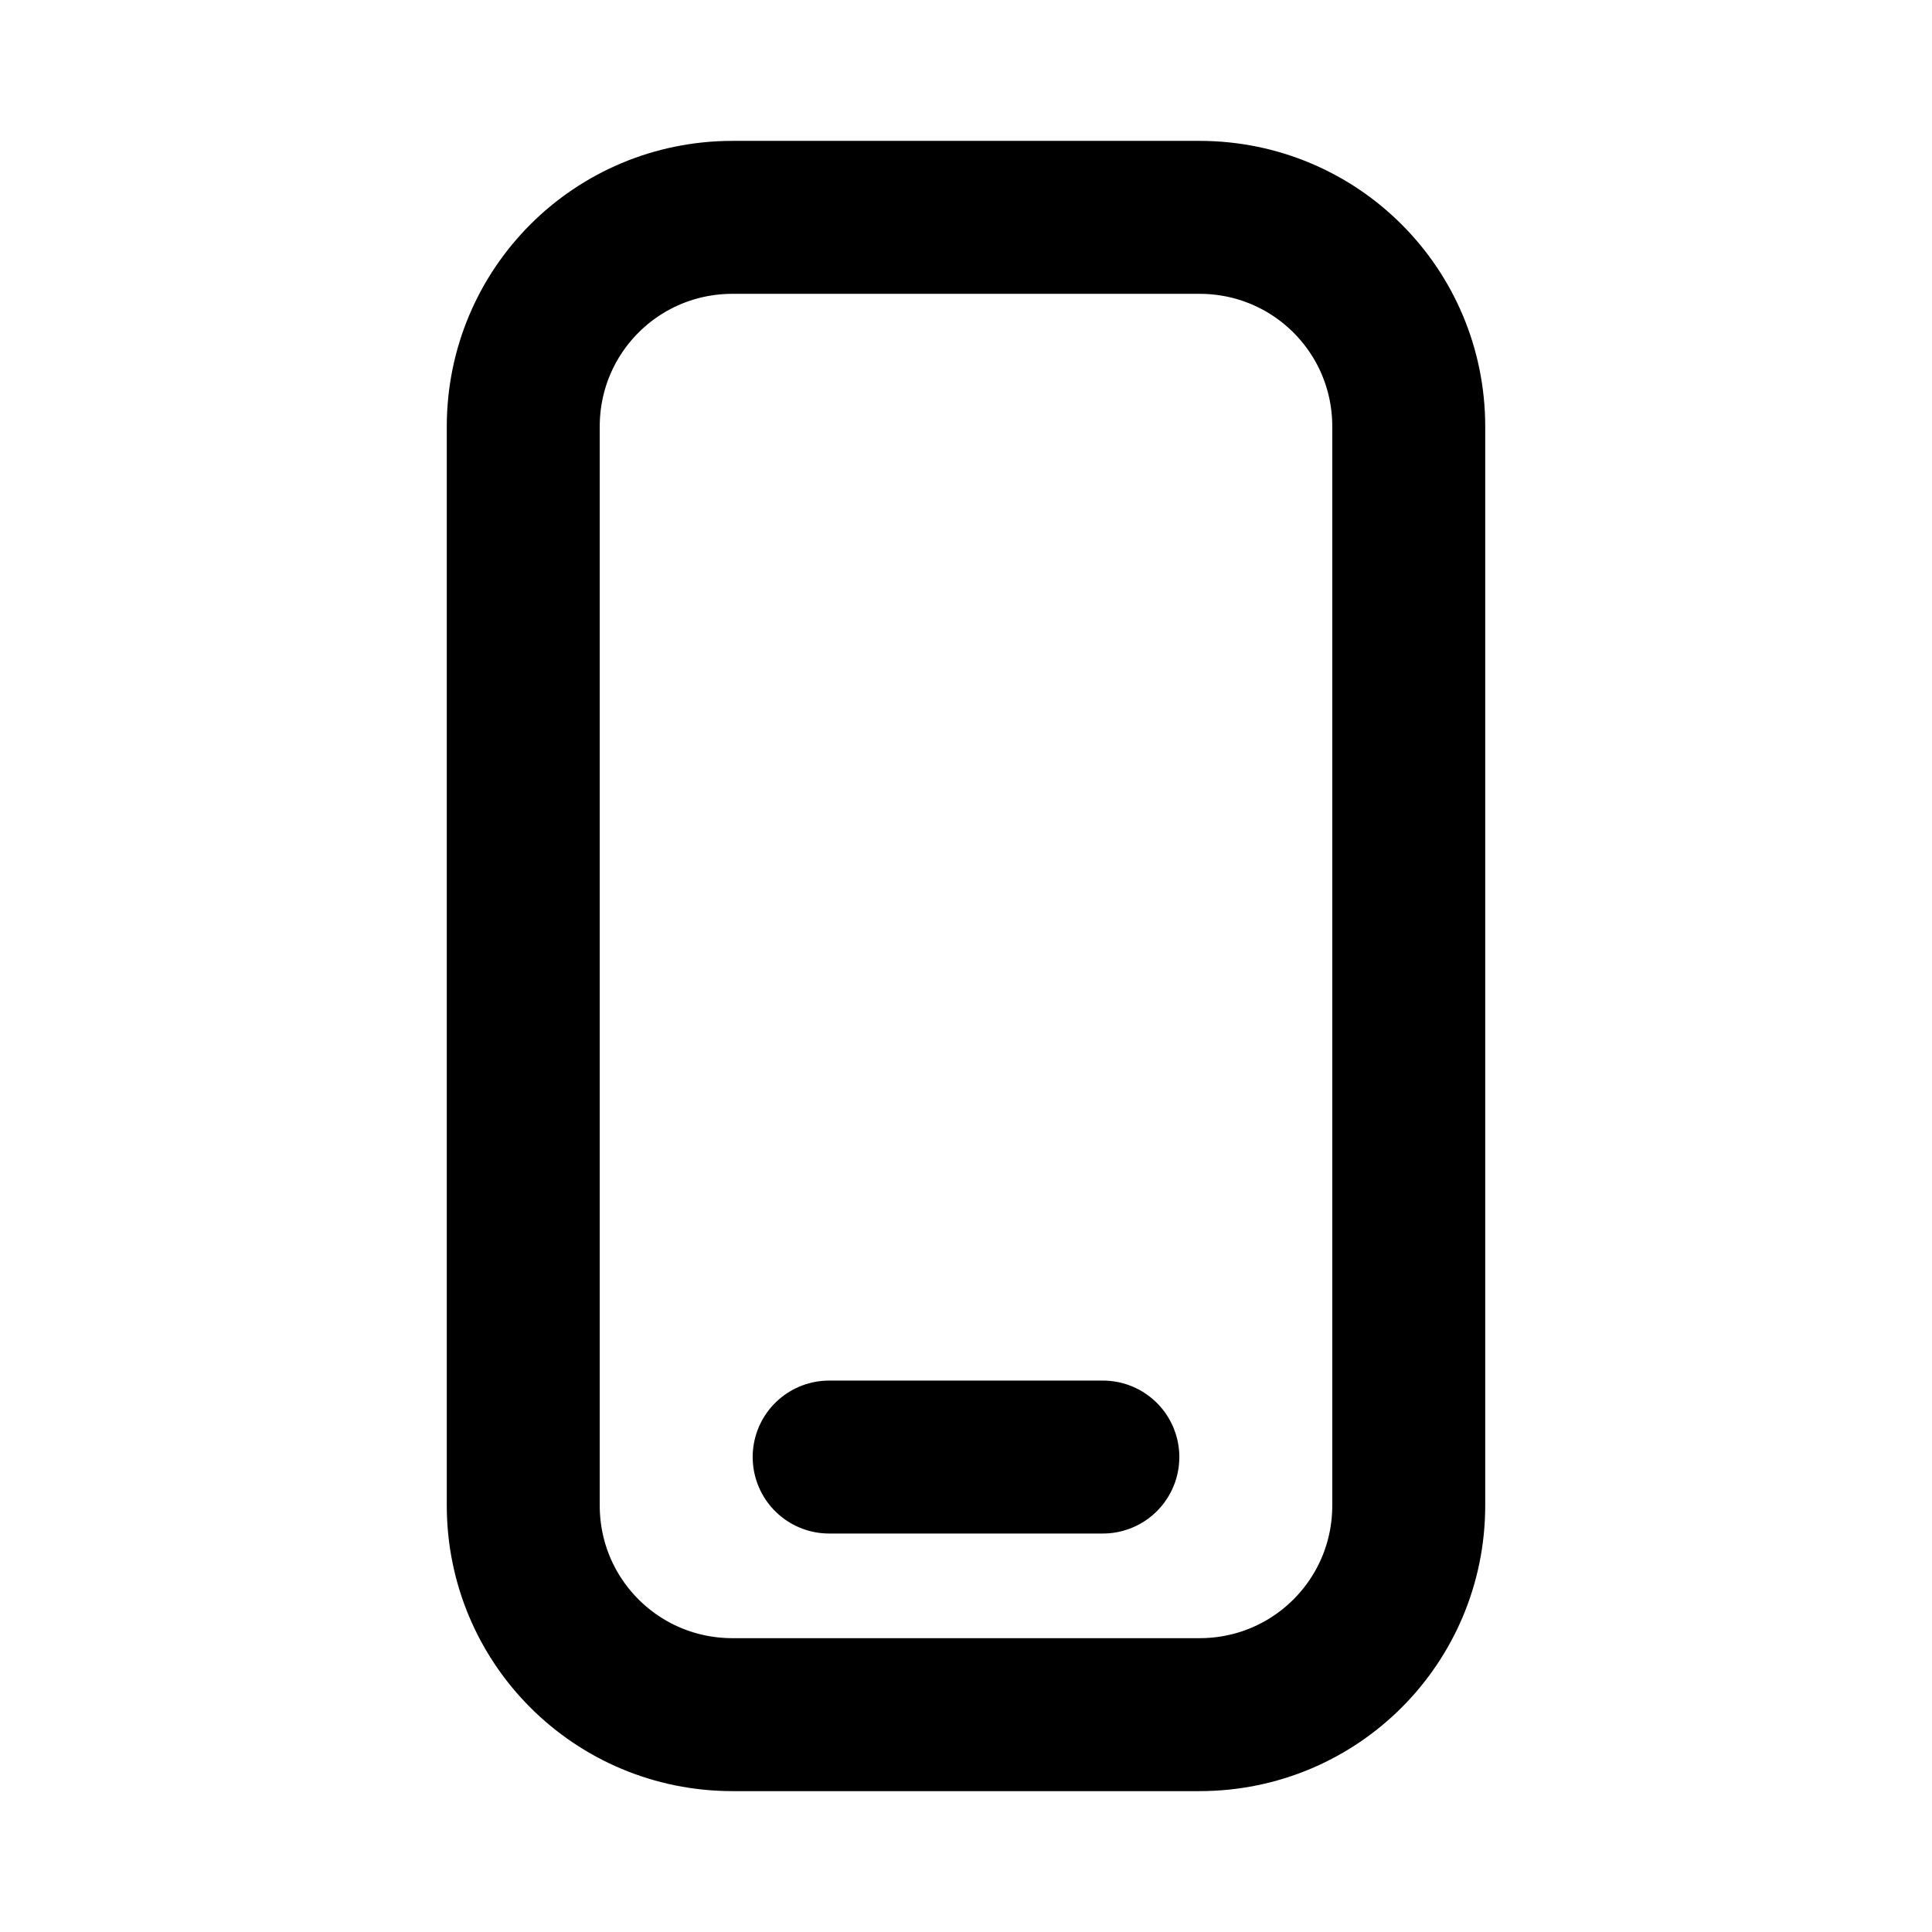
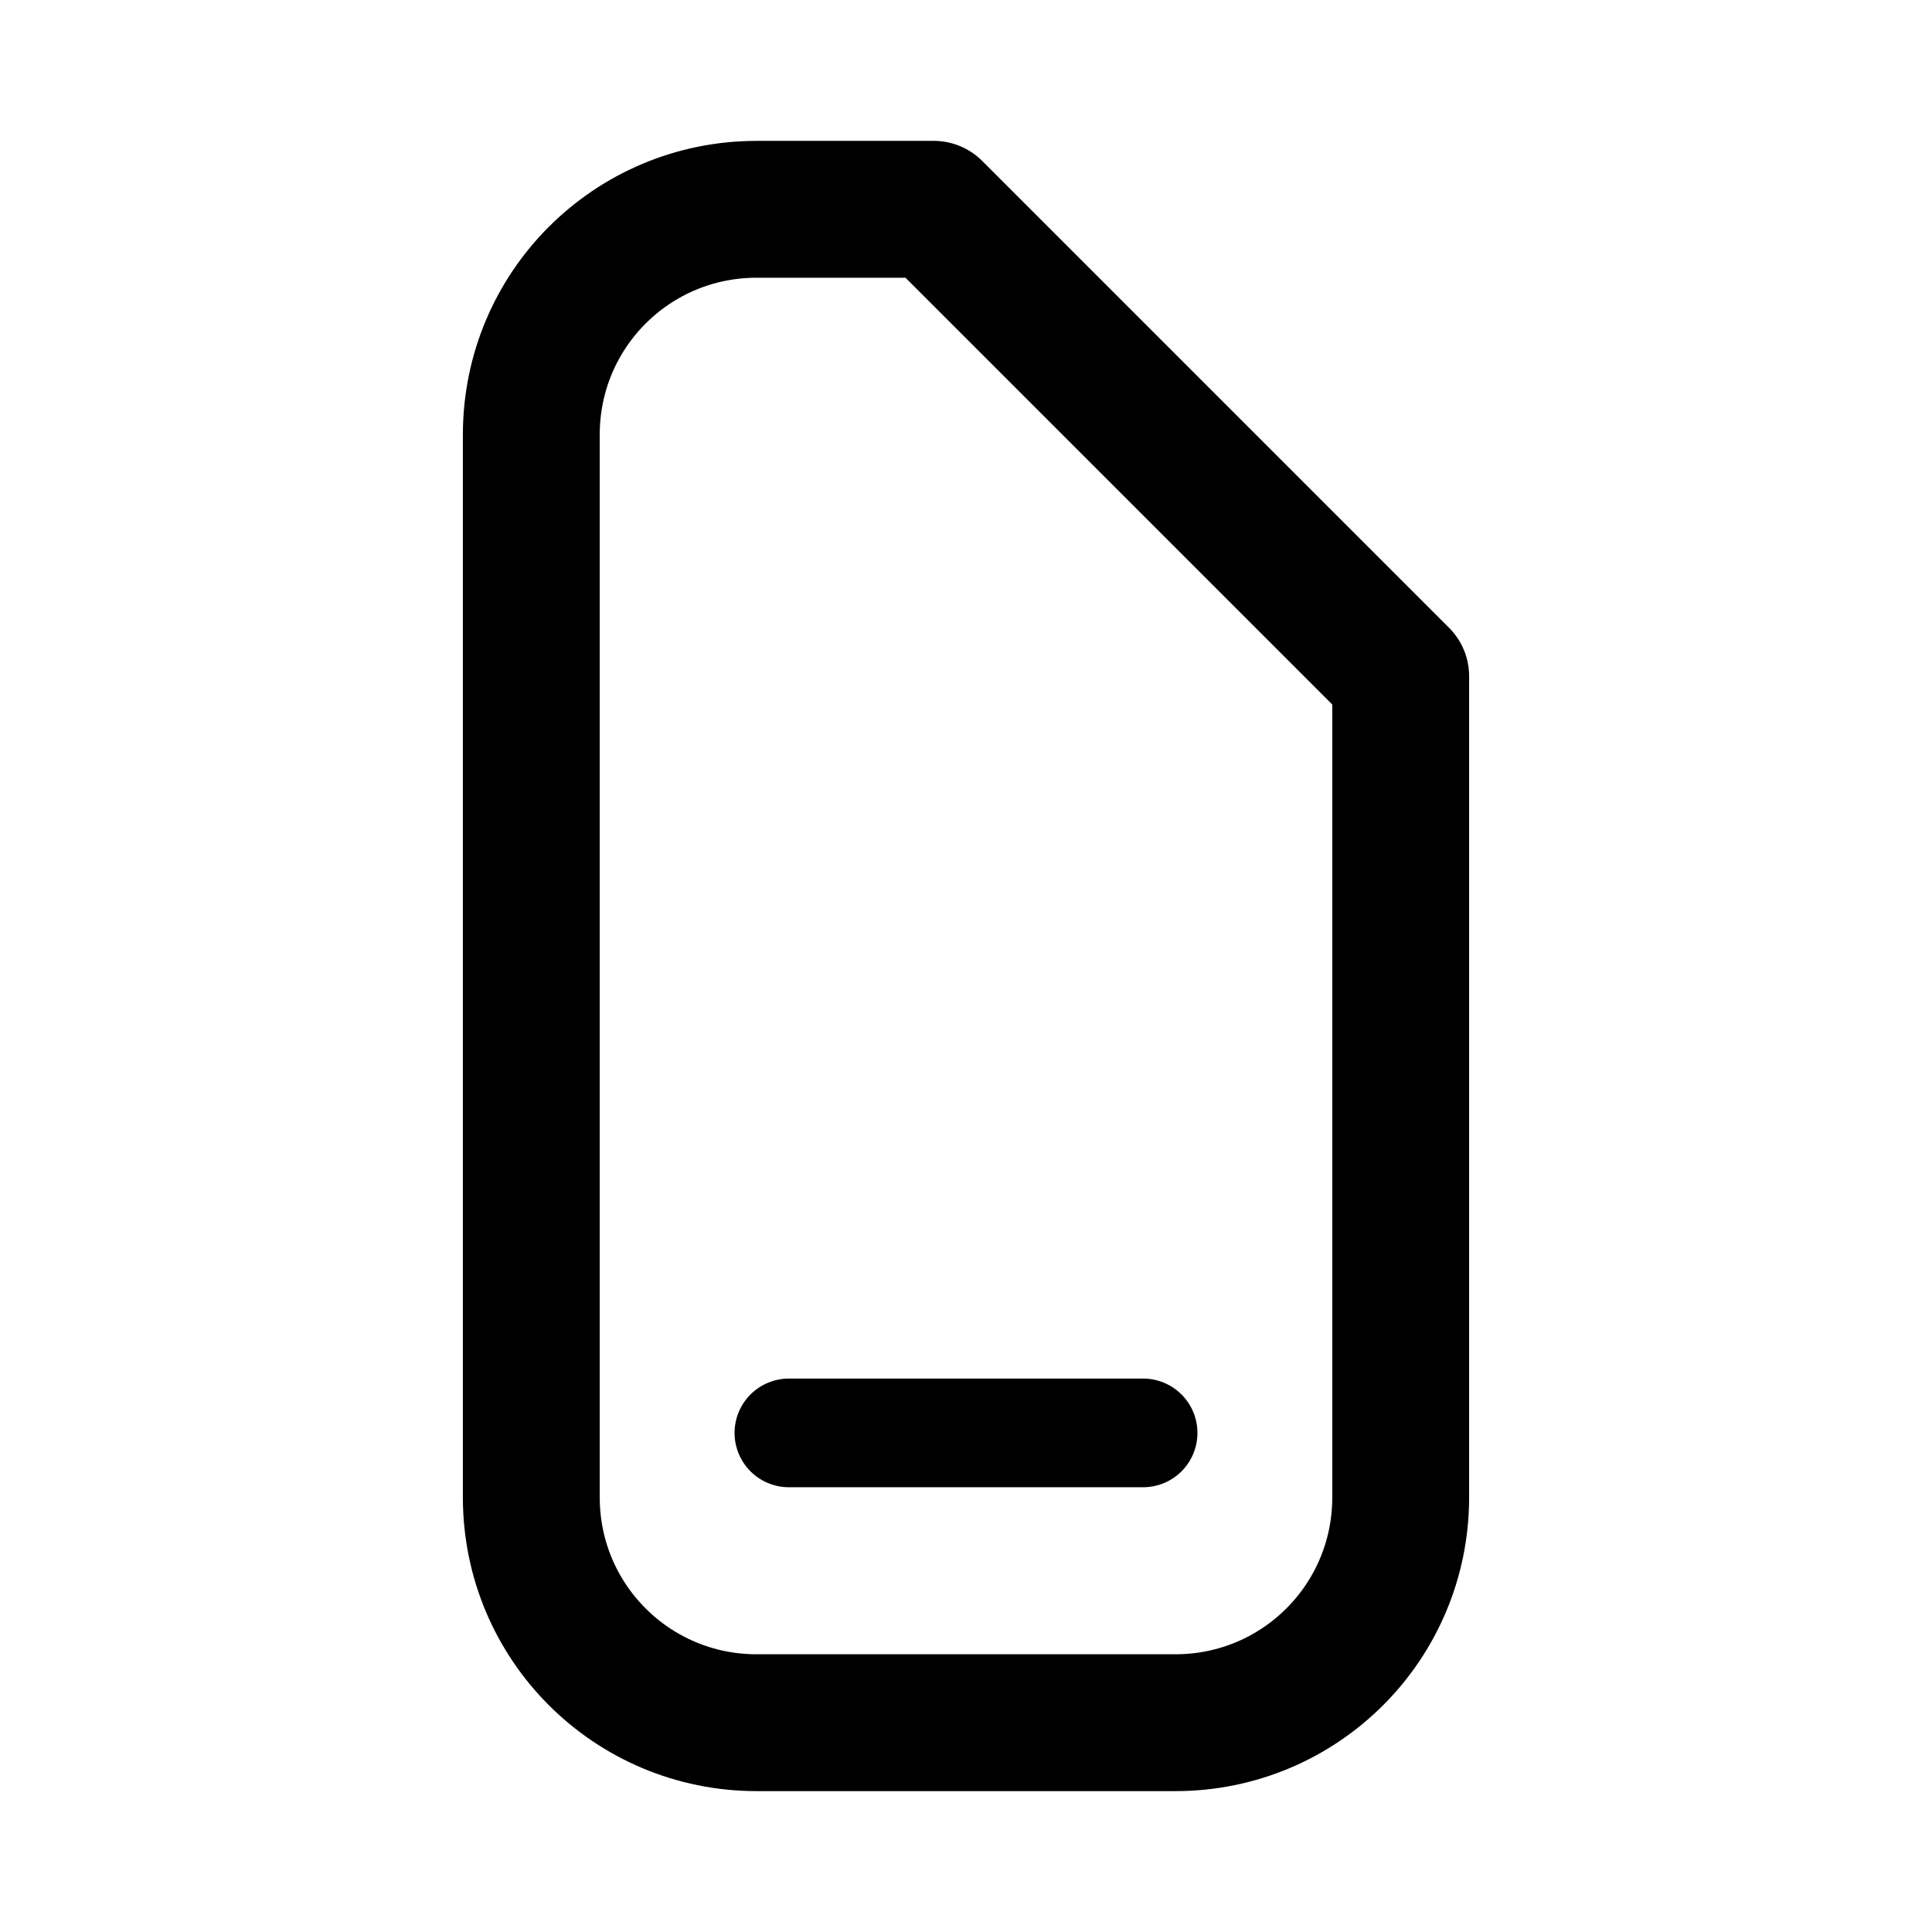
- <svg xmlns="http://www.w3.org/2000/svg" viewBox="0 0 24 24">
-   <g fill="none" stroke="#000" stroke-width="1.9" stroke-linecap="round" stroke-linejoin="round">
-     <path d="M9.1 2.7L14.9 2.7C16.34 2.7 17.5 3.86 17.5 5.3L17.5 18.7C17.5 20.14 16.34 21.3 14.9 21.3L9.1 21.3C7.66 21.3 6.5 20.14 6.5 18.7L6.5 5.3C6.5 3.86 7.66 2.7 9.1 2.7Z" />
-     <path d="M10.3 18.1L13.7 18.1" />
-   </g>
+ <svg xmlns="http://www.w3.org/2000/svg" width="24" height="24" viewBox="0 0 24 24" fill="none">
+   <path d="M 6.6 5.4 C 6.6 3.85 7.85 2.6 9.4 2.6 L 11.6 2.6 L 17.4 8.4 L 17.4 18.6 C 17.4 20.15 16.15 21.4 14.6 21.4 L 9.4 21.4 C 7.85 21.4 6.6 20.15 6.6 18.6 Z" fill="none" stroke="#000" stroke-width="1.7" stroke-linecap="round" stroke-linejoin="round" />
+   <path d="M 9.8 17.8 L 14.2 17.8" fill="none" stroke="#000" stroke-width="1.35" stroke-linecap="round" stroke-linejoin="round" />
</svg>
